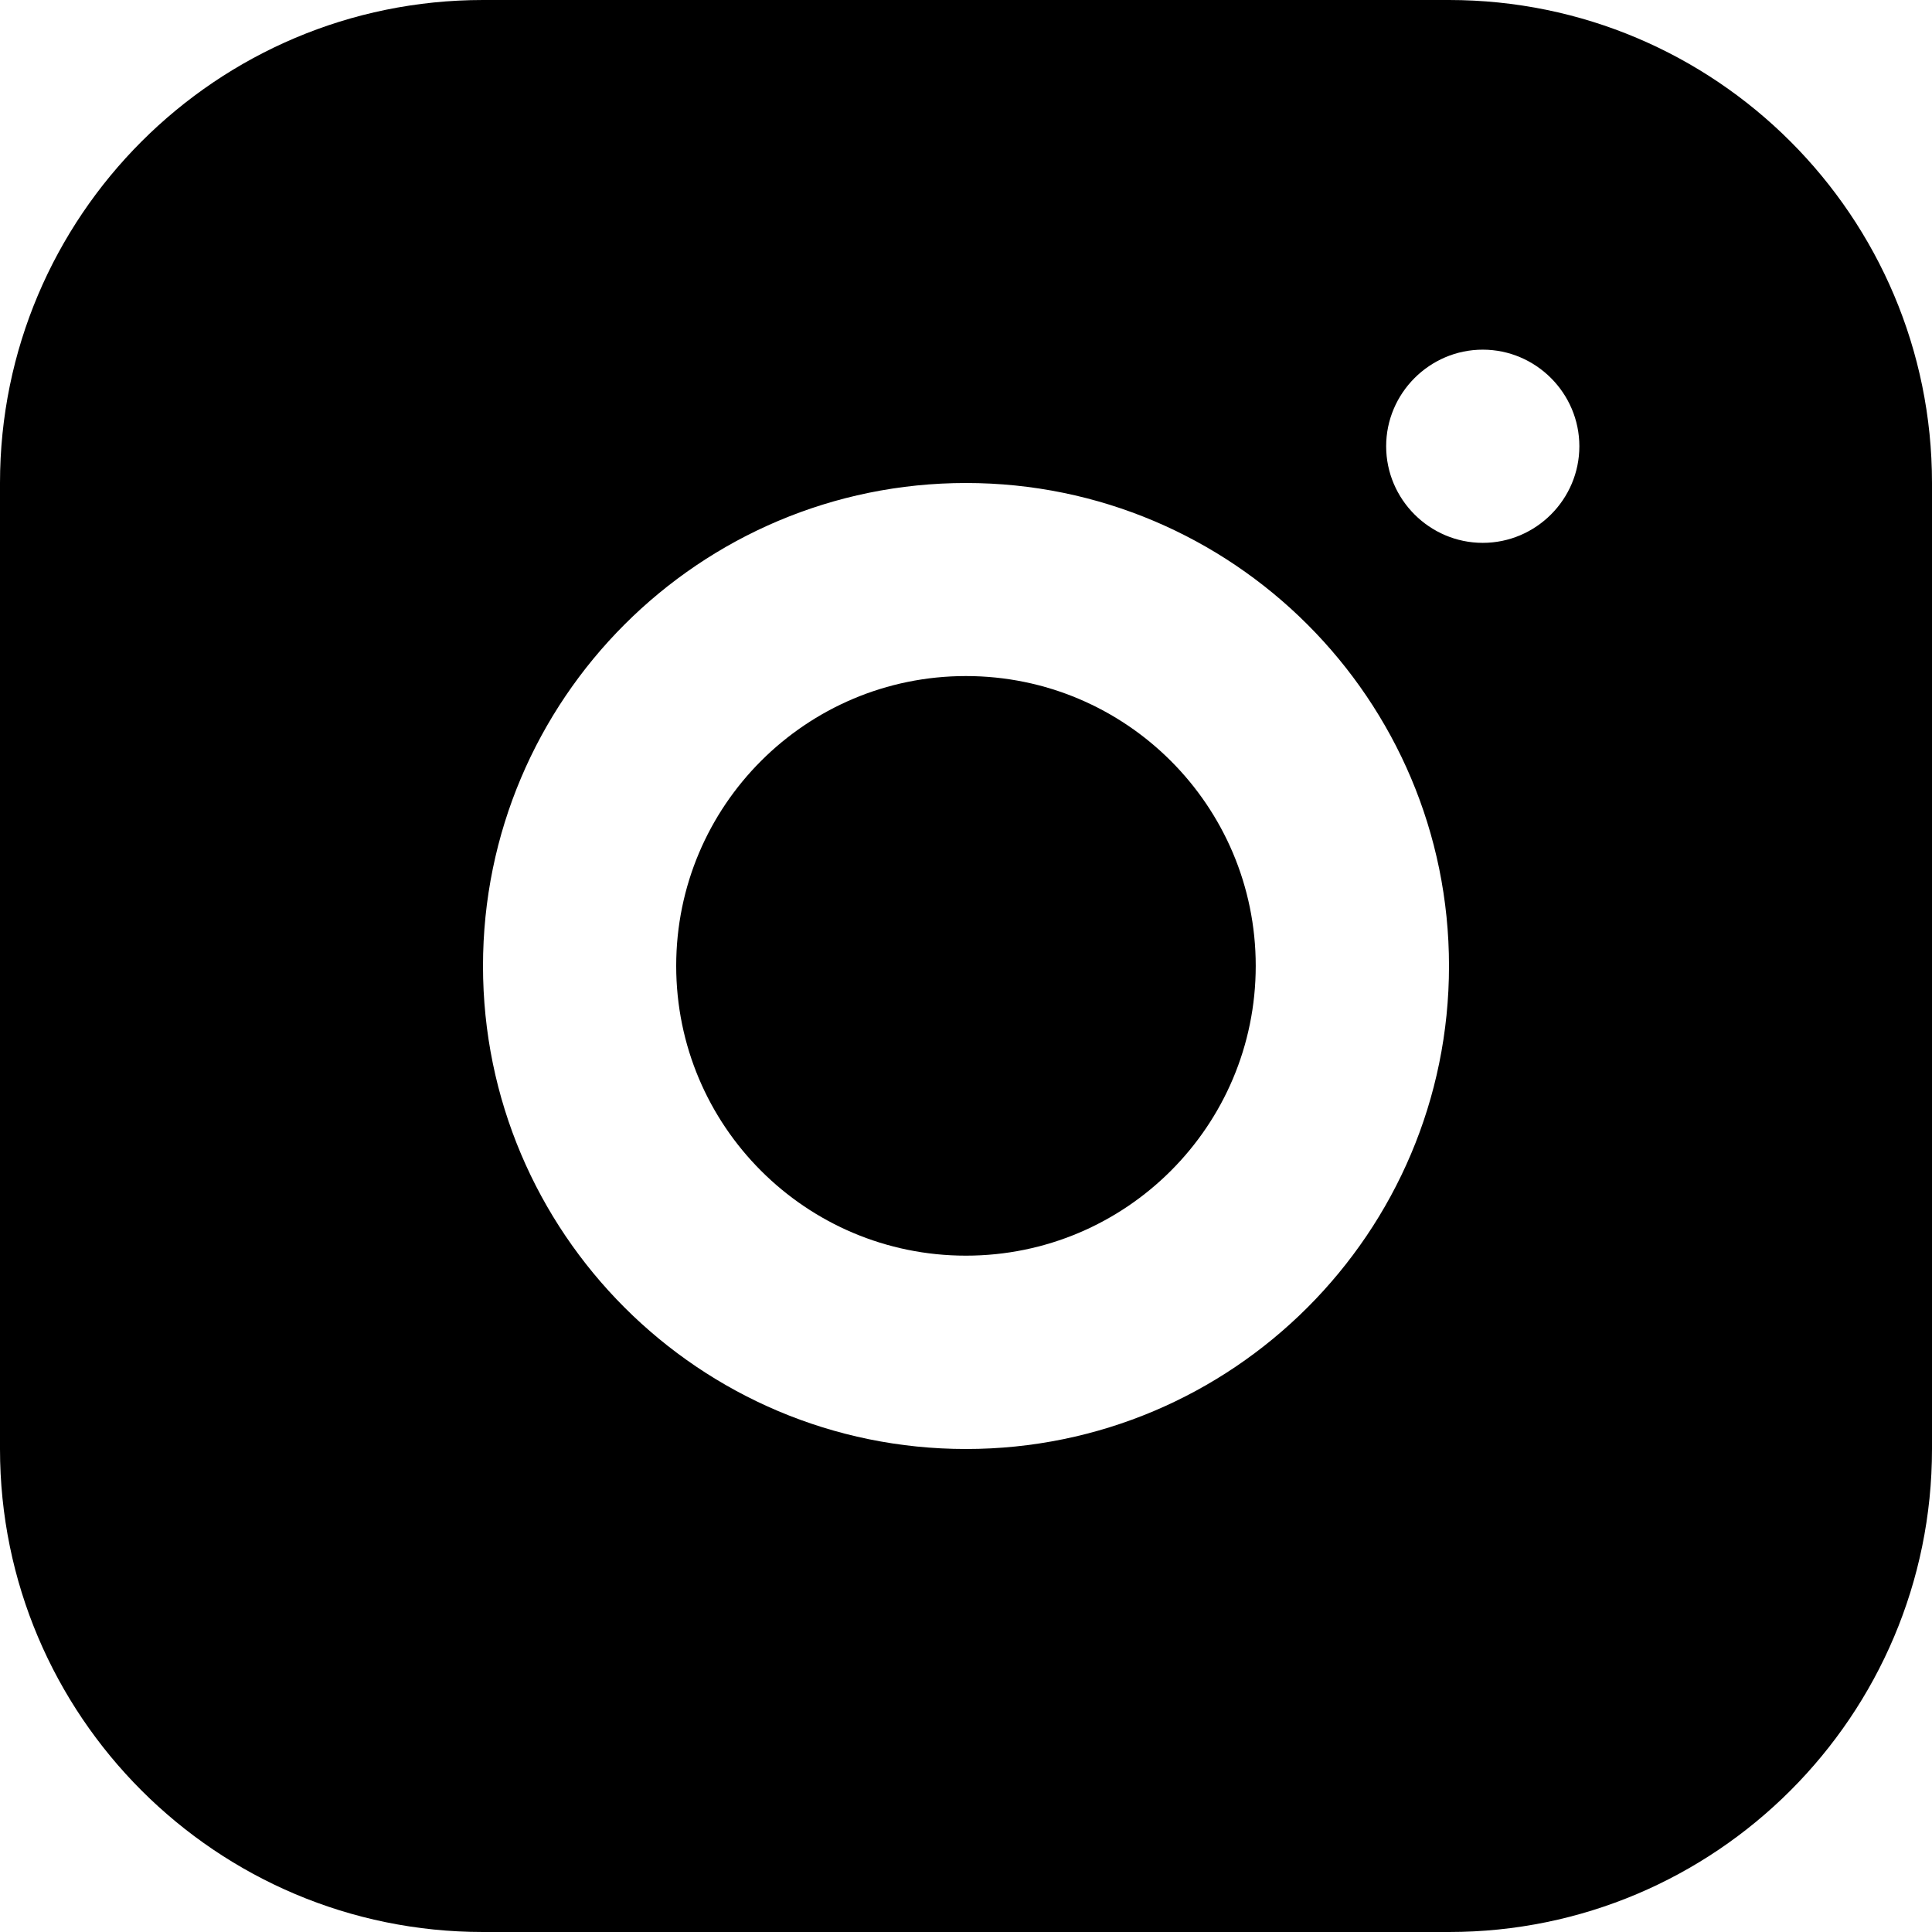
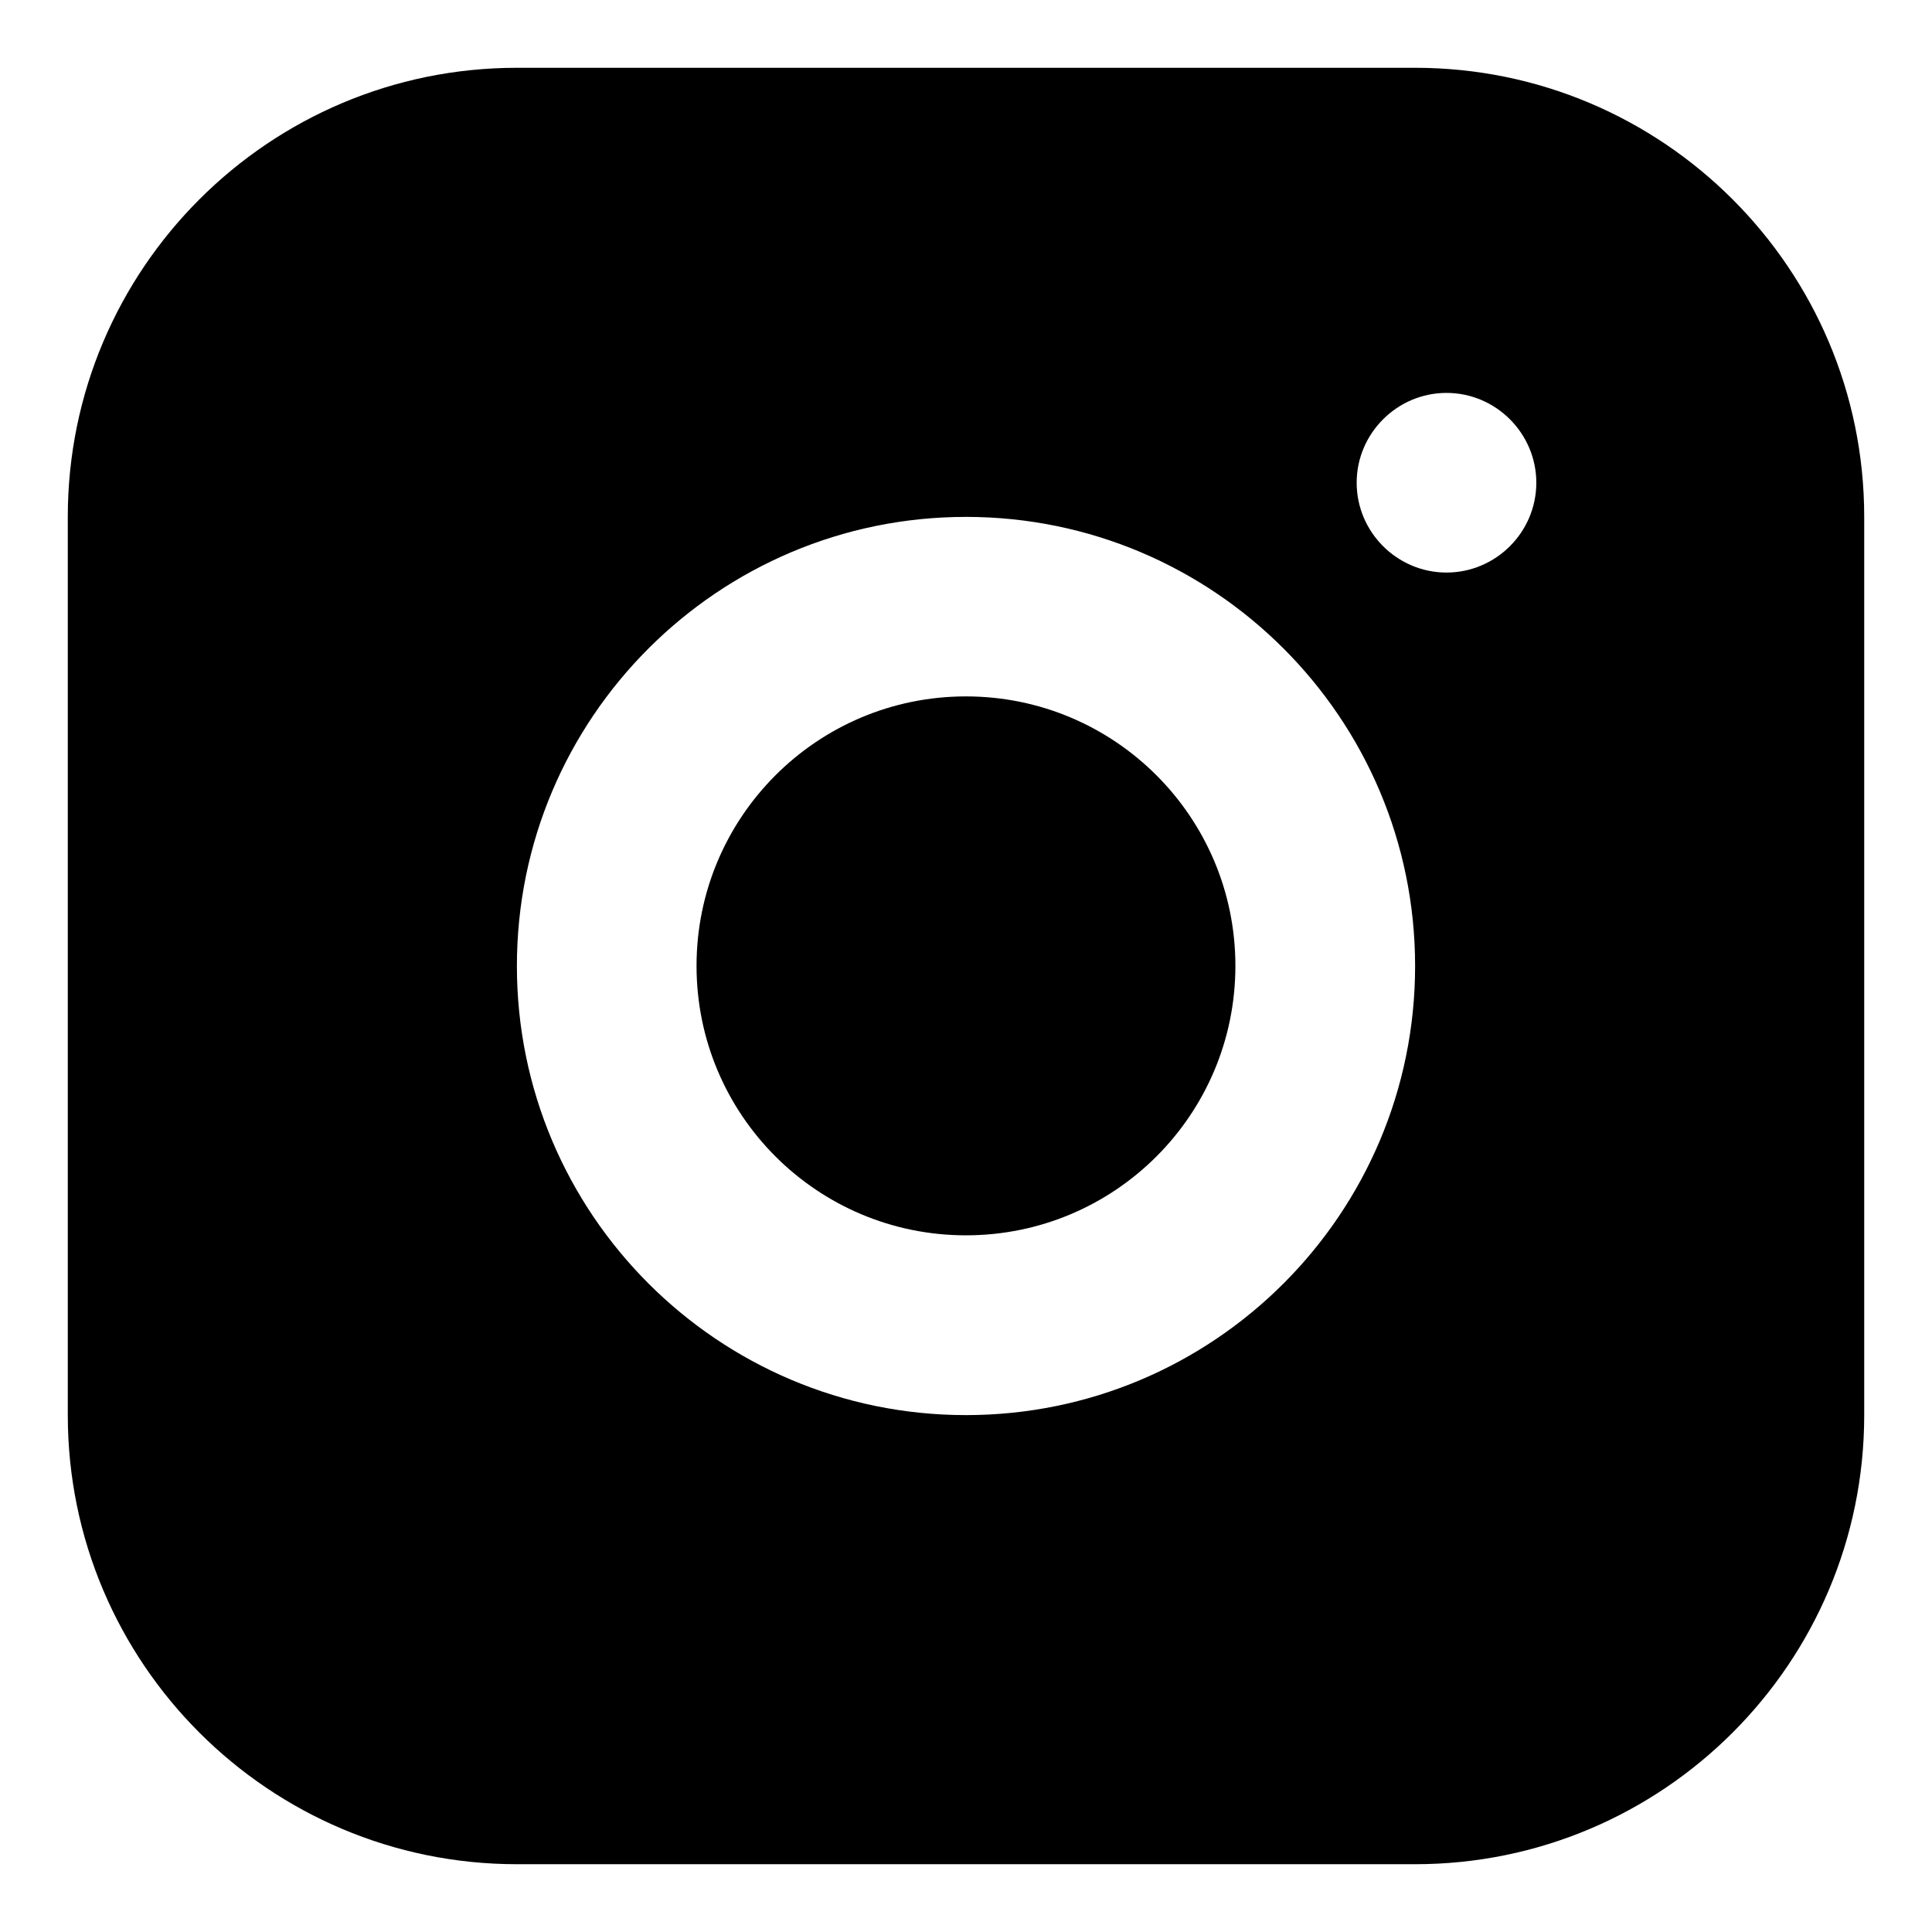
- <svg xmlns="http://www.w3.org/2000/svg" viewBox="0 0 26.5 26.5">
+ <svg xmlns="http://www.w3.org/2000/svg" viewBox="-1 -1 28.5 28.5" data-pad="1">
  <g>
    <path d="M19.875 5.26146e-07H6.625C2.968 5.26146e-07 0 2.968 0 6.625V19.875C0 23.532 2.968 26.5 6.625 26.5H19.875C23.532 26.5 26.5 23.532 26.5 19.875V6.625C26.5 2.968 23.532 5.26146e-07 19.875 5.26146e-07ZM13.25 19.875C9.593 19.875 6.625 16.907 6.625 13.25C6.625 9.593 9.593 6.625 13.25 6.625C16.907 6.625 19.875 9.593 19.875 13.25C19.875 16.907 16.907 19.875 13.25 19.875ZM20.338 7.446C19.61 7.446 19.013 6.85 19.013 6.121C19.013 5.393 19.61 4.796 20.338 4.796C21.067 4.796 21.663 5.393 21.663 6.121C21.663 6.85 21.067 7.446 20.338 7.446Z" />
    <path d="M13.249 17.223C15.445 17.223 17.224 15.444 17.224 13.248C17.224 11.053 15.445 9.273 13.249 9.273C11.054 9.273 9.275 11.053 9.275 13.248C9.275 15.444 11.054 17.223 13.249 17.223Z" />
  </g>
</svg>
